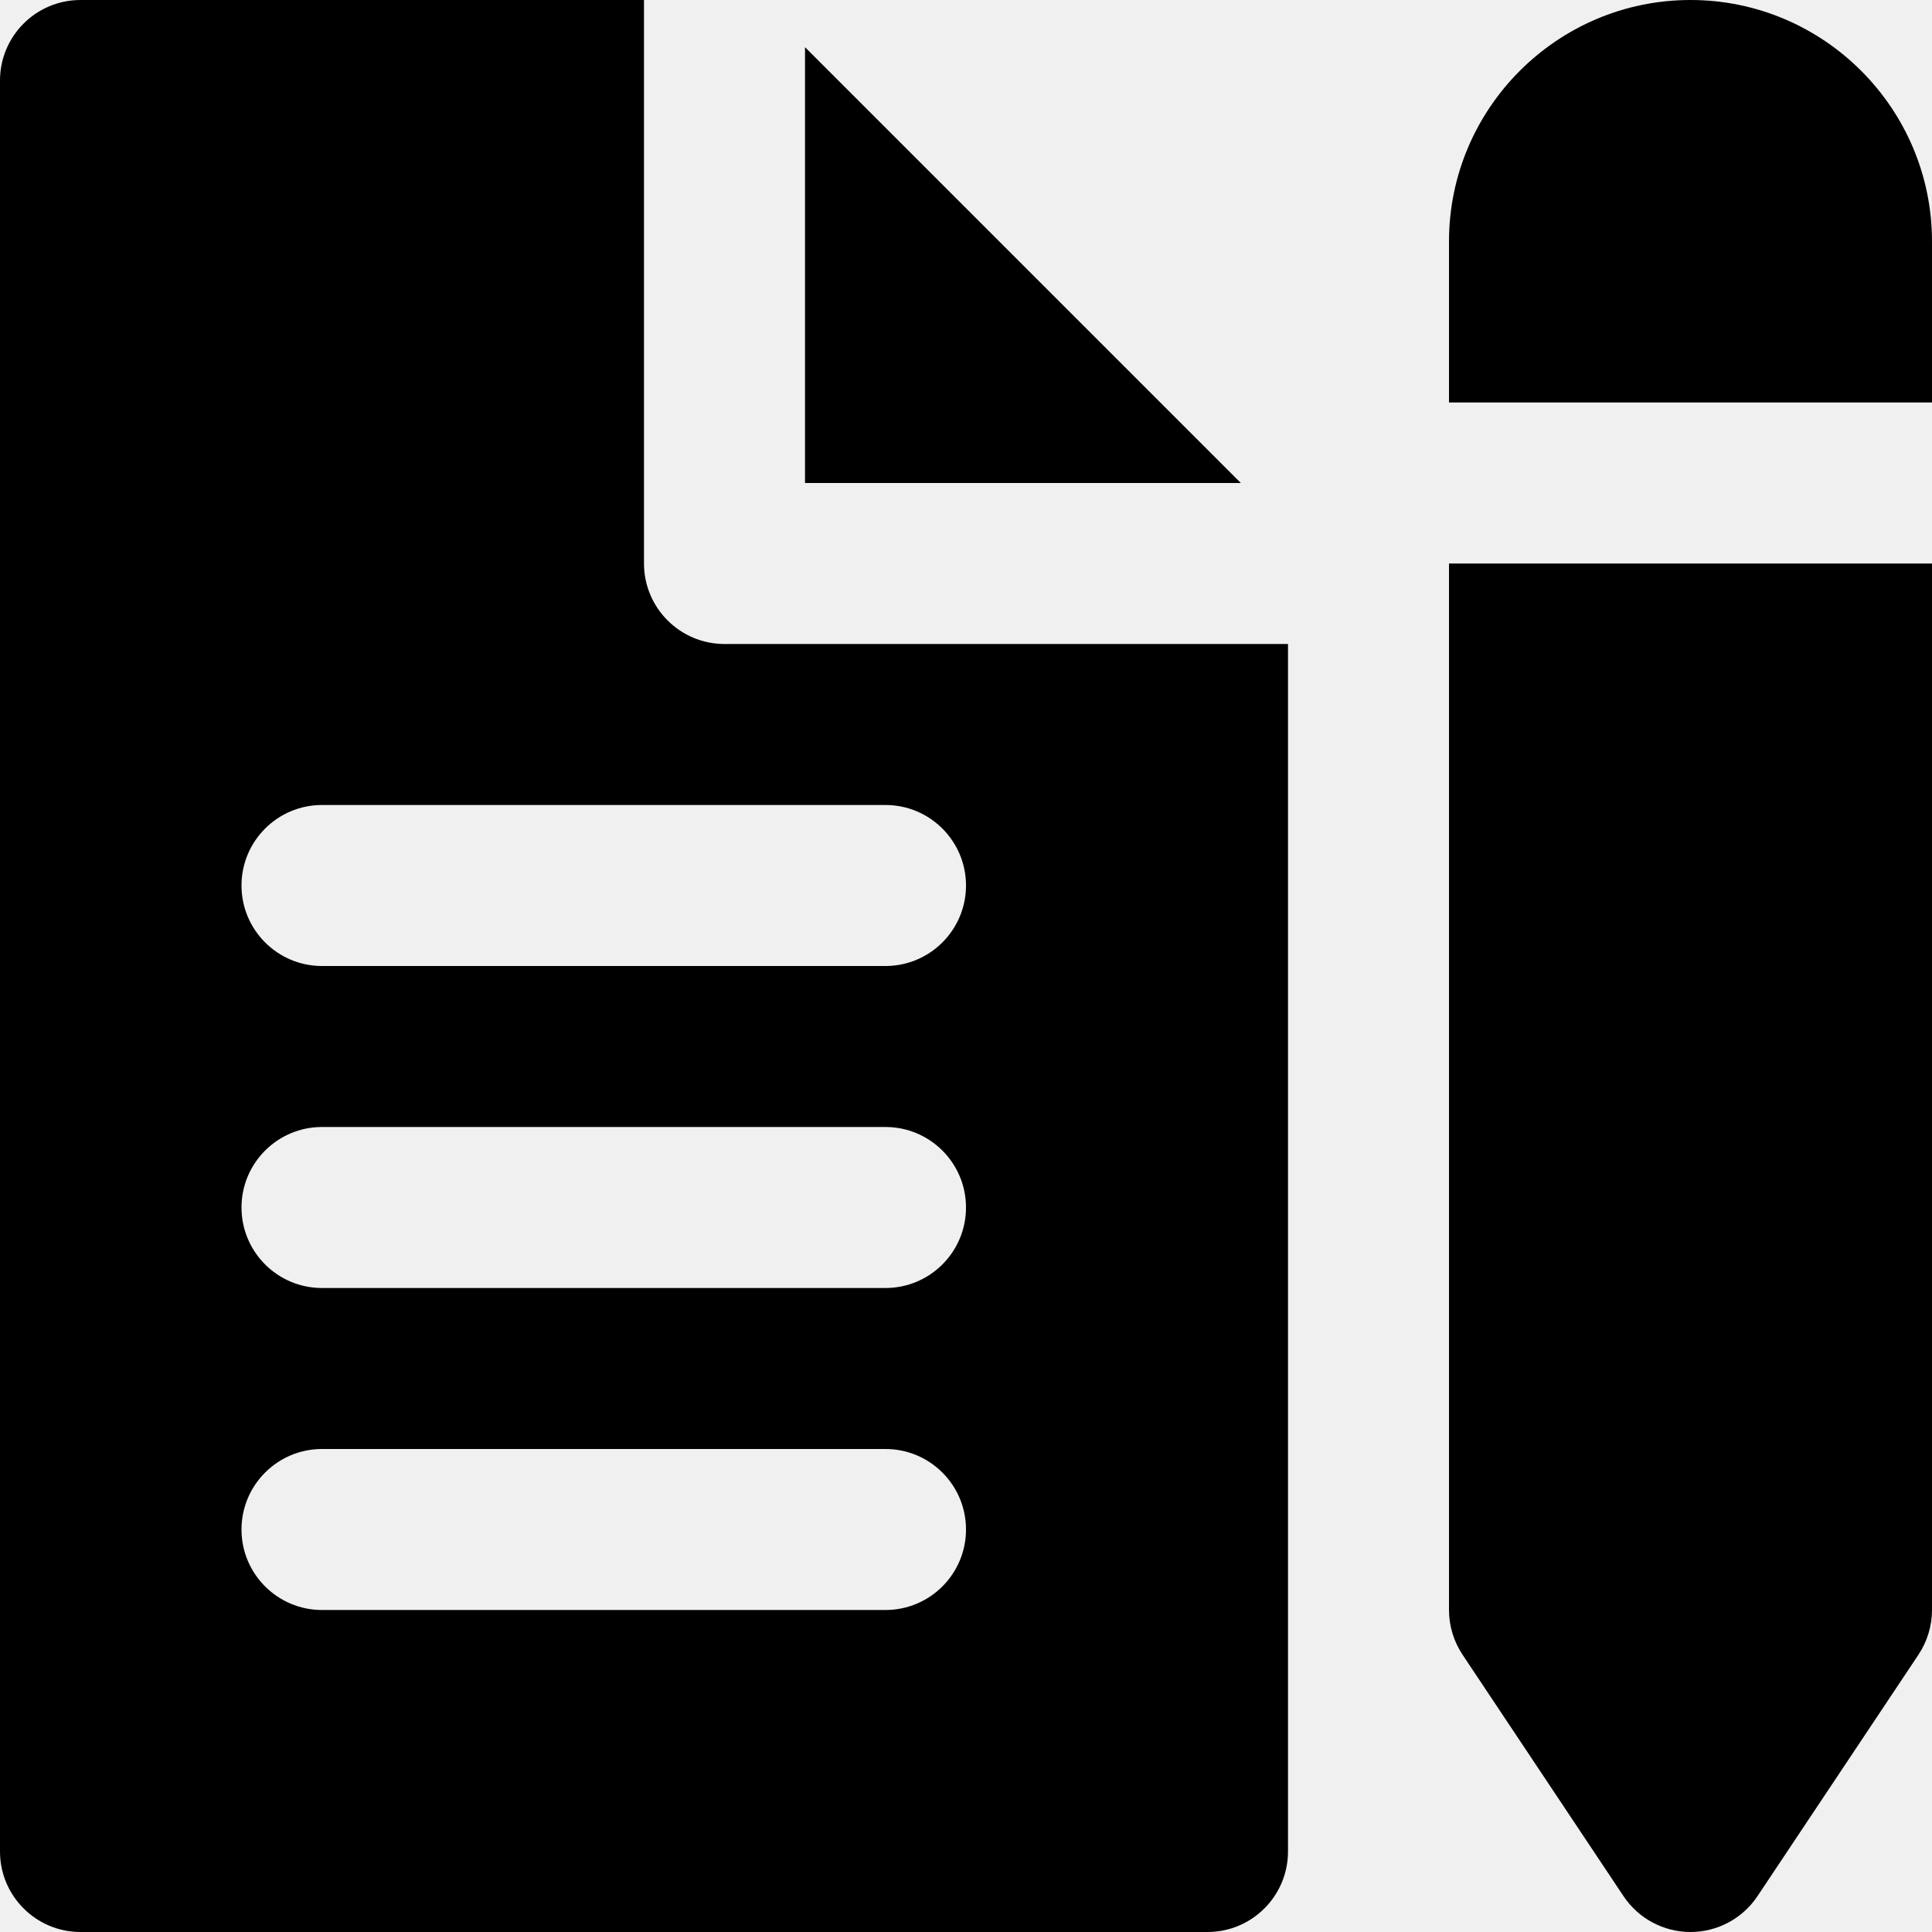
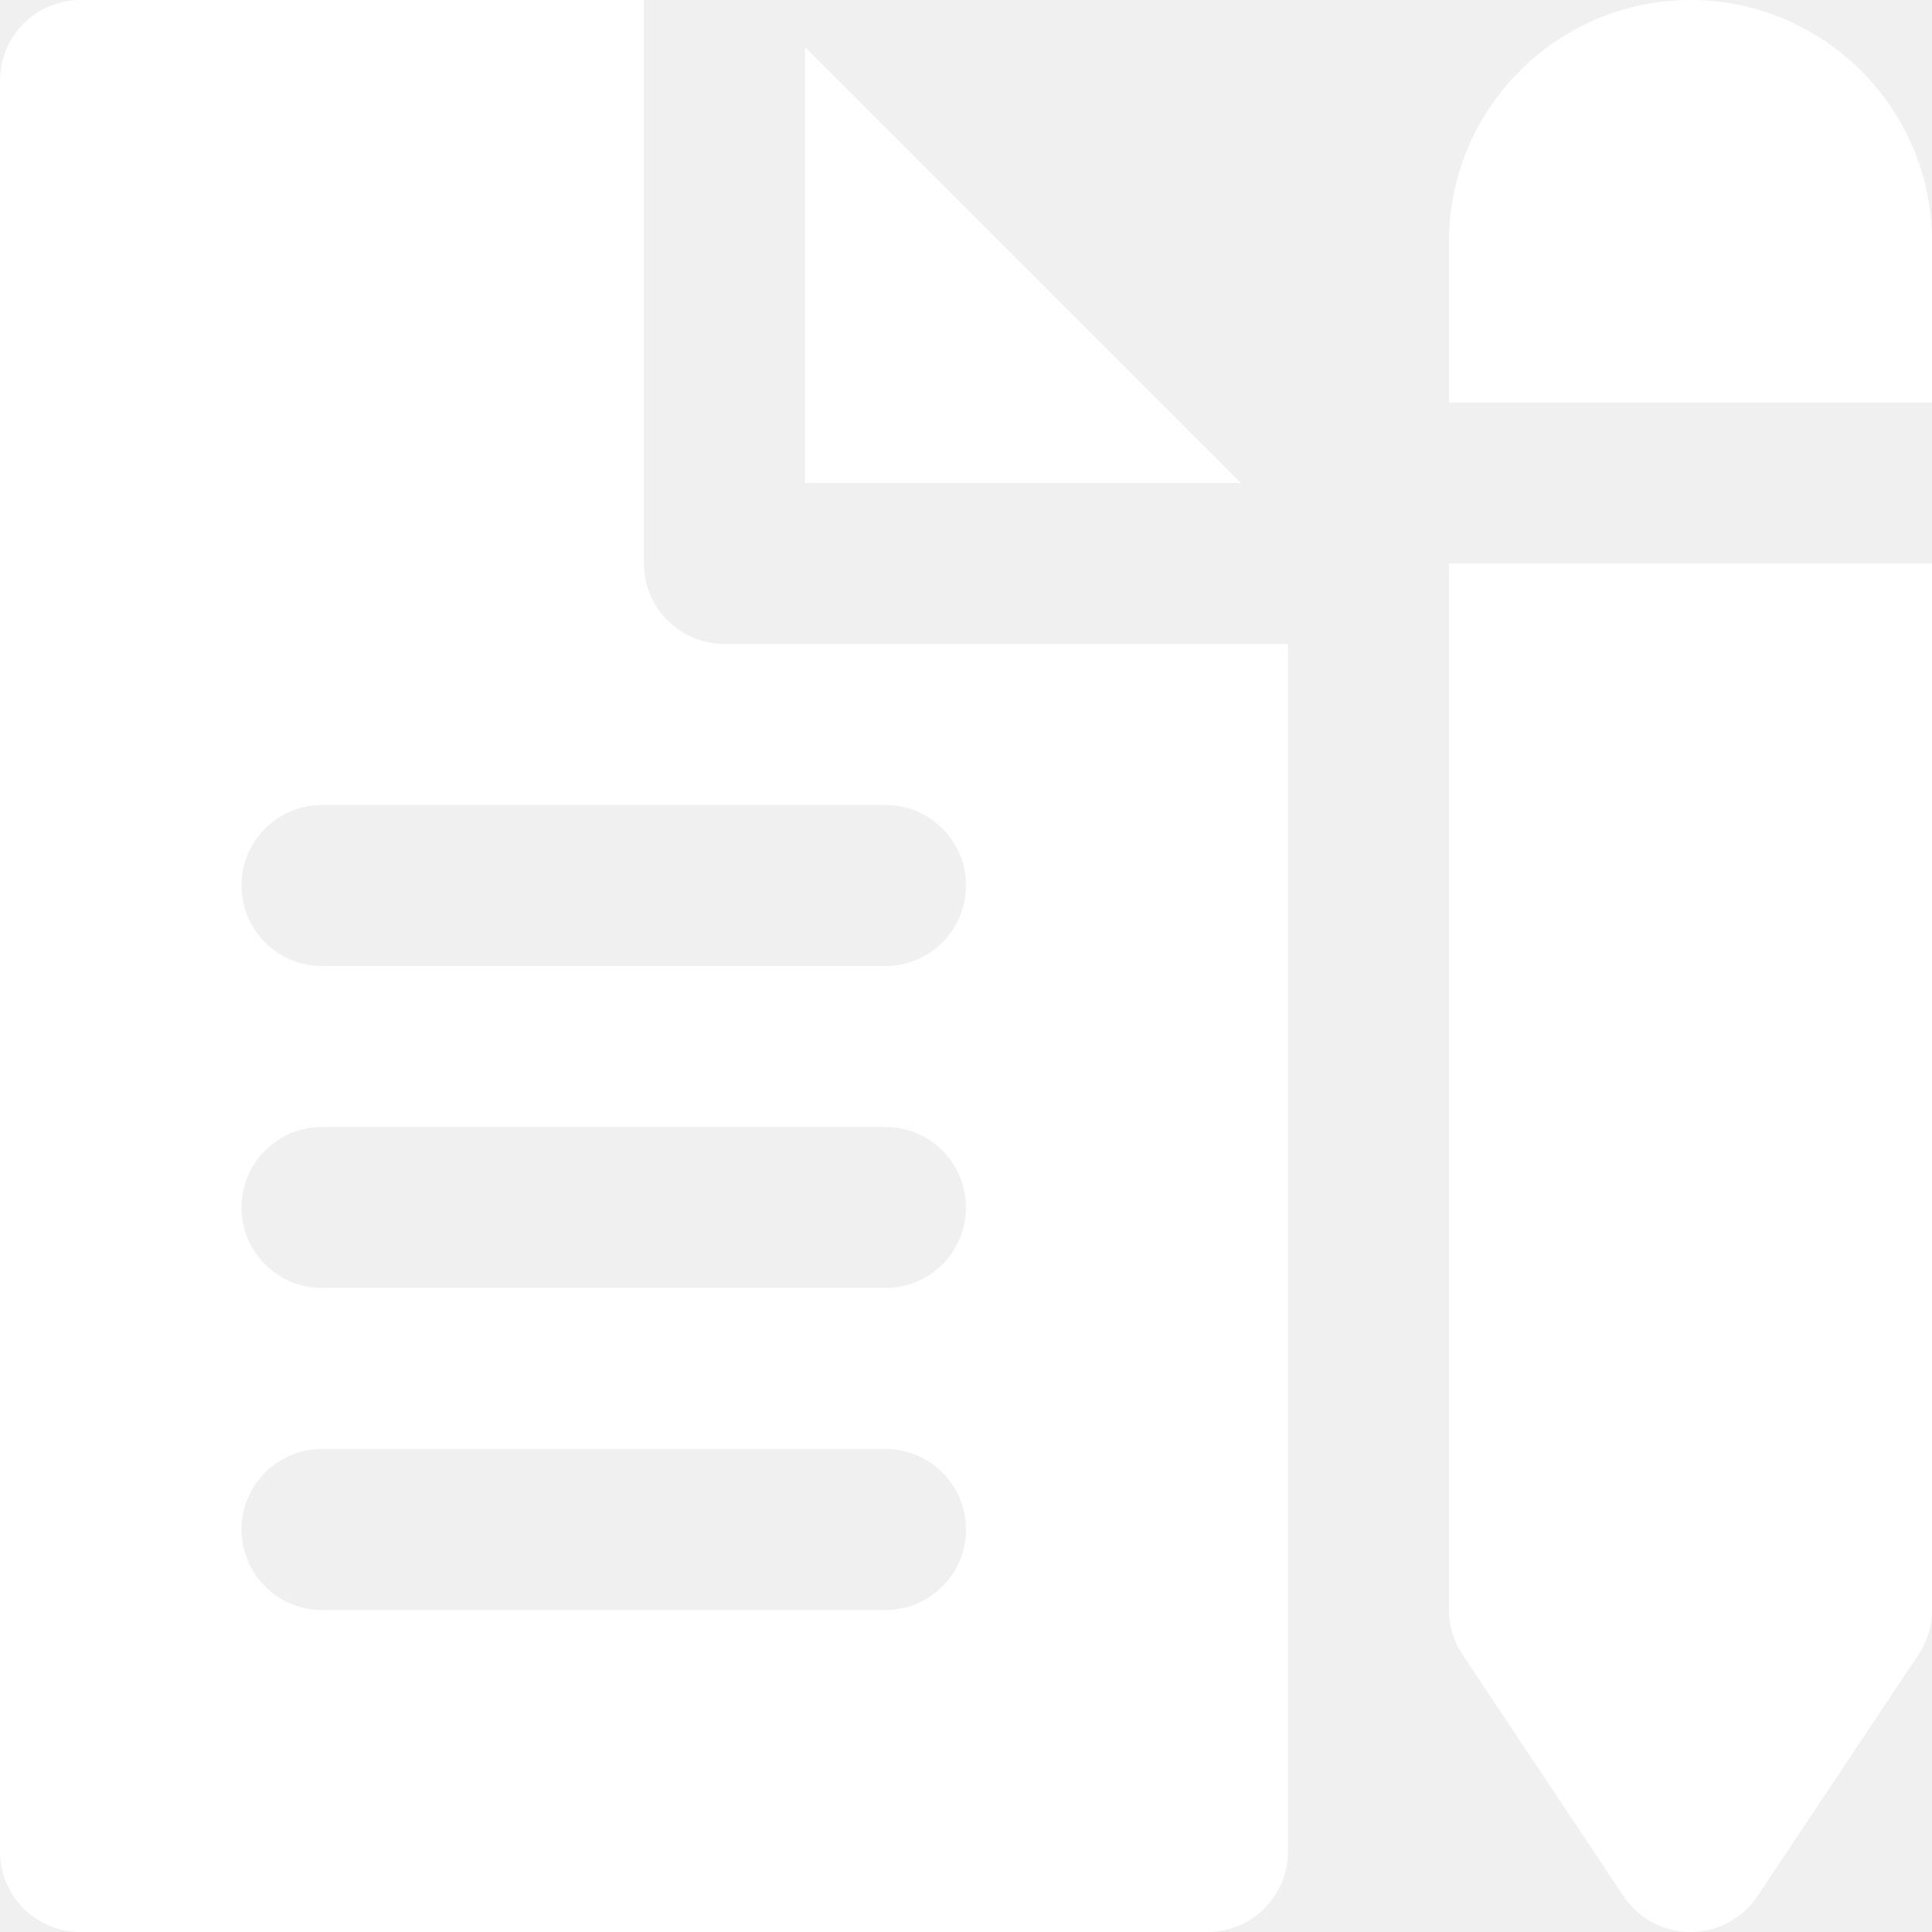
- <svg xmlns="http://www.w3.org/2000/svg" fill="#000000" height="800px" width="800px" version="1.1" id="Layer_1" viewBox="0 0 491.52 491.52" xml:space="preserve">
+ <svg xmlns="http://www.w3.org/2000/svg" fill="#fff" height="800px" width="800px" version="1.1" id="Layer_1" viewBox="0 0 491.52 491.52" xml:space="preserve">
  <g>
    <g>
      <g>
        <polygon points="204.8,12.001 204.8,122.88 315.679,122.88    " />
        <path d="M163.84,143.36V0H20.48C9.175,0,0,9.175,0,20.48v450.56c0,11.305,9.175,20.48,20.48,20.48H307.2     c11.305,0,20.48-9.175,20.48-20.48v-307.2H184.32C173.015,163.84,163.84,154.665,163.84,143.36z M225.28,409.6H81.92     c-11.305,0-20.48-9.175-20.48-20.48c0-11.305,9.175-20.48,20.48-20.48h143.36c11.305,0,20.48,9.175,20.48,20.48     C245.76,400.425,236.585,409.6,225.28,409.6z M225.28,327.68H81.92c-11.305,0-20.48-9.175-20.48-20.48     c0-11.305,9.175-20.48,20.48-20.48h143.36c11.305,0,20.48,9.175,20.48,20.48C245.76,318.505,236.585,327.68,225.28,327.68z      M245.76,225.28c0,11.305-9.175,20.48-20.48,20.48H81.92c-11.305,0-20.48-9.175-20.48-20.48c0-11.305,9.175-20.48,20.48-20.48     h143.36C236.585,204.8,245.76,213.975,245.76,225.28z" />
        <path d="M368.64,409.6c0,4.035,1.208,8.008,3.441,11.366l40.96,61.44c3.809,5.693,10.199,9.114,17.039,9.114     c6.84,0,13.23-3.42,17.039-9.114l40.96-61.44c2.232-3.359,3.441-7.332,3.441-11.366V143.36H368.64V409.6z" />
        <path d="M430.08,0c-33.874,0-61.44,27.566-61.44,61.44v40.96h122.88V61.44C491.52,27.566,463.954,0,430.08,0z" />
      </g>
    </g>
  </g>
</svg>
